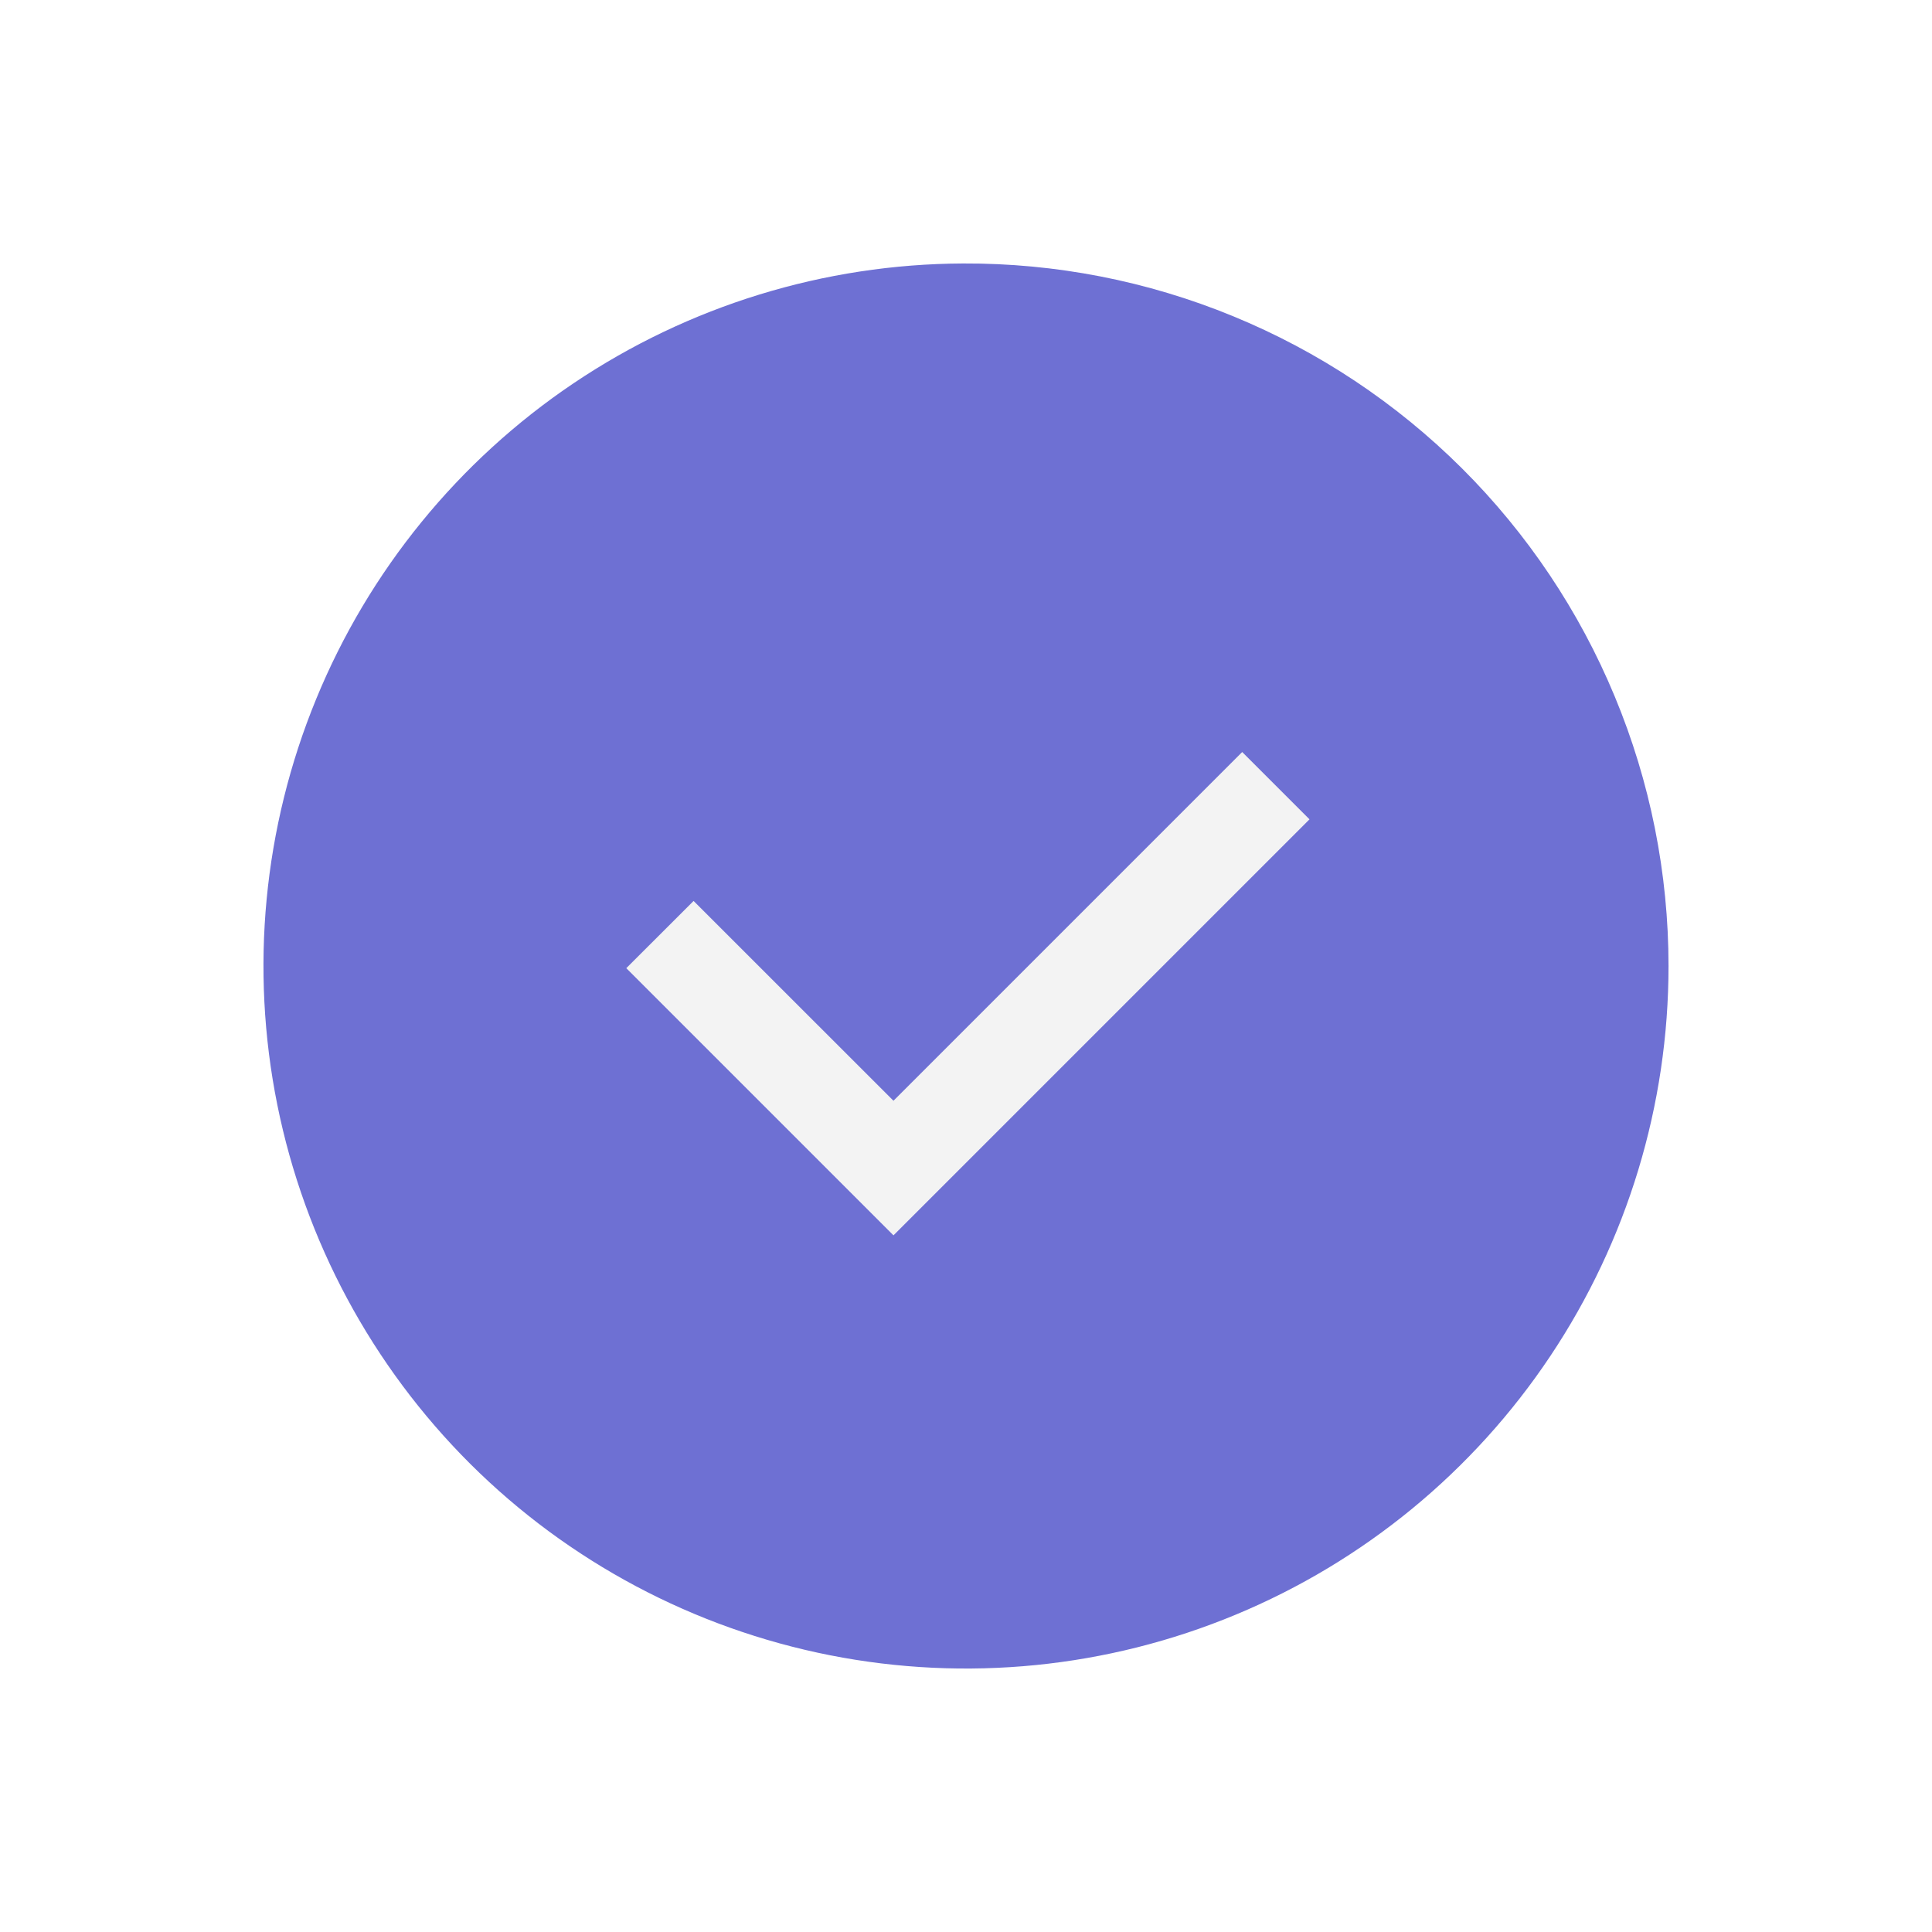
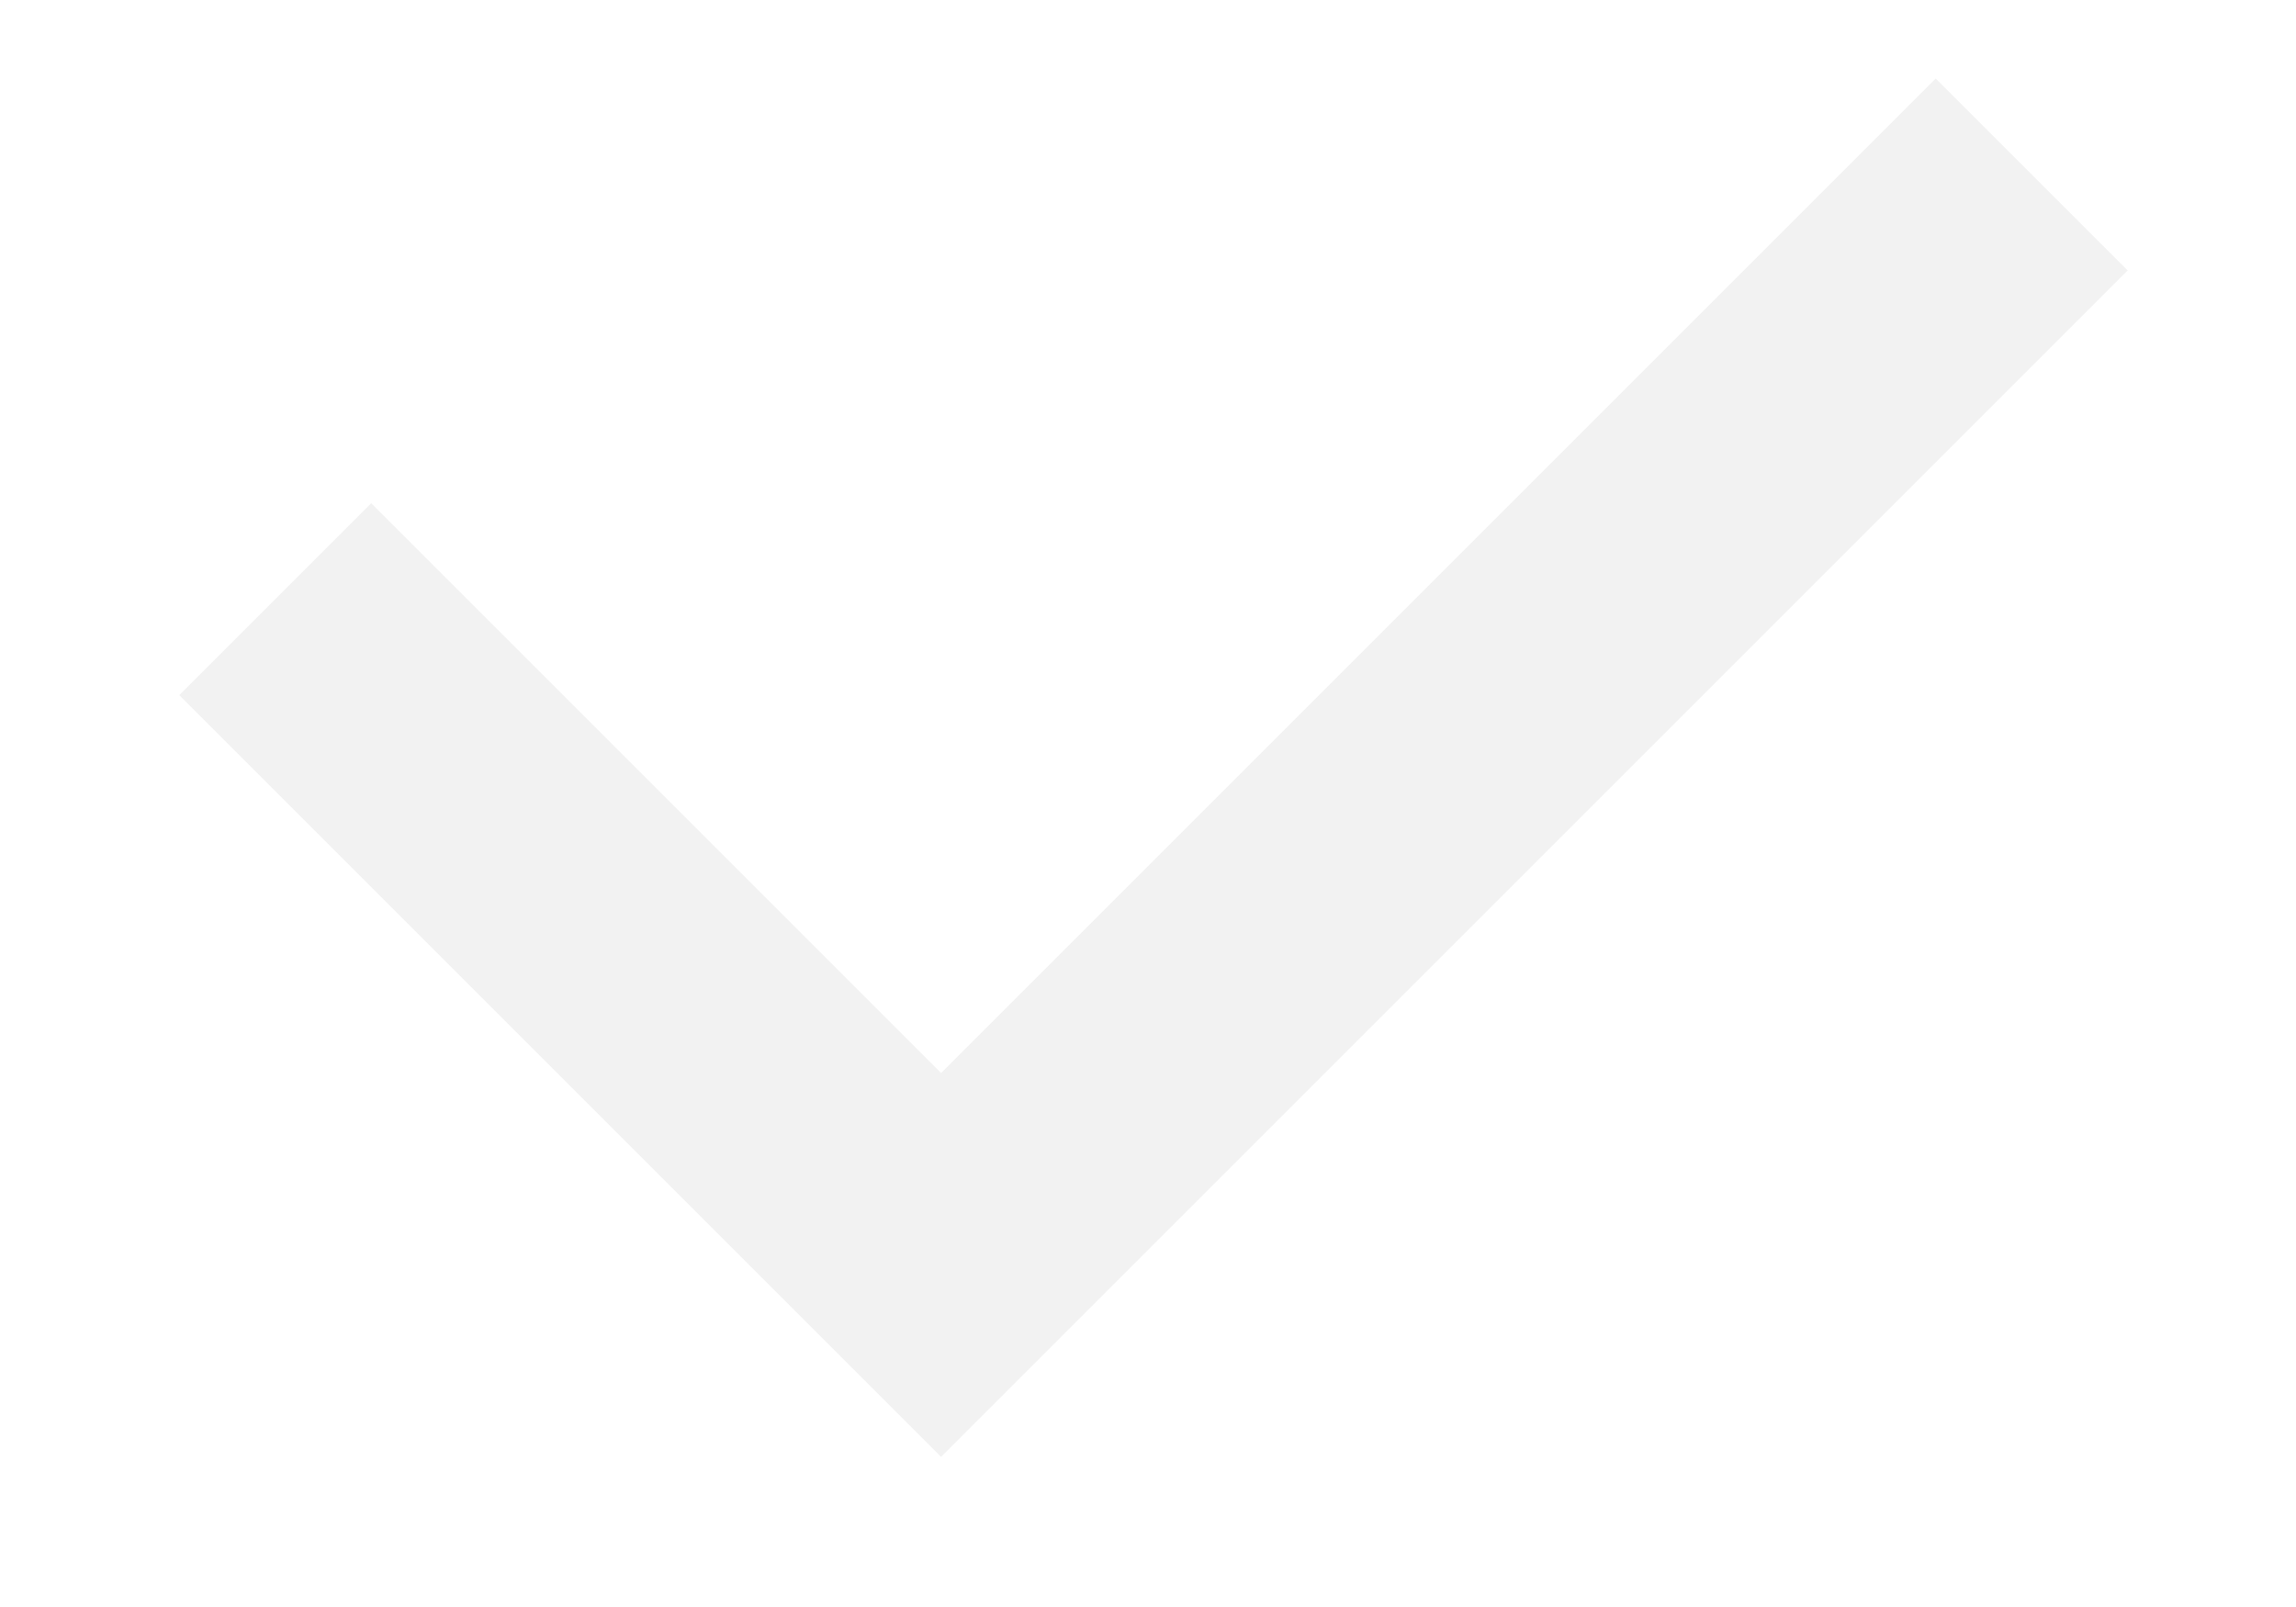
- <svg xmlns="http://www.w3.org/2000/svg" width="24" height="24" viewBox="0 0 24 24" fill="none">
-   <g opacity="0.9">
-     <path d="M11.98 19.426C16.073 19.426 19.39 16.108 19.39 12.016C19.39 7.923 16.073 4.606 11.98 4.606C7.888 4.606 4.57 7.923 4.57 12.016C4.57 16.108 7.888 19.426 11.98 19.426Z" fill="#5E60CE" />
-     <path d="M11.964 4.86C13.377 4.86 14.757 5.278 15.931 6.063C17.106 6.848 18.021 7.963 18.561 9.268C19.102 10.572 19.243 12.008 18.968 13.393C18.692 14.778 18.012 16.05 17.013 17.049C16.015 18.048 14.742 18.728 13.357 19.003C11.972 19.279 10.537 19.137 9.232 18.597C7.927 18.057 6.812 17.141 6.027 15.967C5.243 14.793 4.824 13.412 4.824 12C4.831 10.108 5.586 8.297 6.923 6.959C8.261 5.622 10.073 4.867 11.964 4.86ZM11.964 3.273C10.24 3.28 8.556 3.798 7.125 4.761C5.695 5.724 4.582 7.09 3.927 8.685C3.272 10.28 3.104 12.034 3.445 13.725C3.786 15.415 4.62 16.967 5.841 18.184C7.063 19.401 8.619 20.228 10.31 20.562C12.002 20.896 13.755 20.721 15.348 20.059C16.941 19.398 18.302 18.279 19.259 16.845C20.216 15.411 20.727 13.725 20.727 12C20.727 10.851 20.5 9.713 20.059 8.652C19.619 7.591 18.973 6.627 18.159 5.816C17.344 5.005 16.378 4.363 15.315 3.927C14.252 3.49 13.113 3.268 11.964 3.273Z" fill="#5E60CE" />
-     <path d="M15.431 9.342L11.099 13.674L8.616 11.192L7.78 12.027L11.099 15.346L16.267 10.178L15.431 9.342Z" fill="#F2F2F2" />
-   </g>
+ <svg xmlns="http://www.w3.org/2000/svg" width="10" height="7" viewBox="0 0 10 7" fill="none">
+   <path d="M8.431 0.342L4.099 4.674L1.617 2.192L0.781 3.028L4.099 6.346L9.267 1.178L8.431 0.342Z" fill="#F2F2F2" />
</svg>
